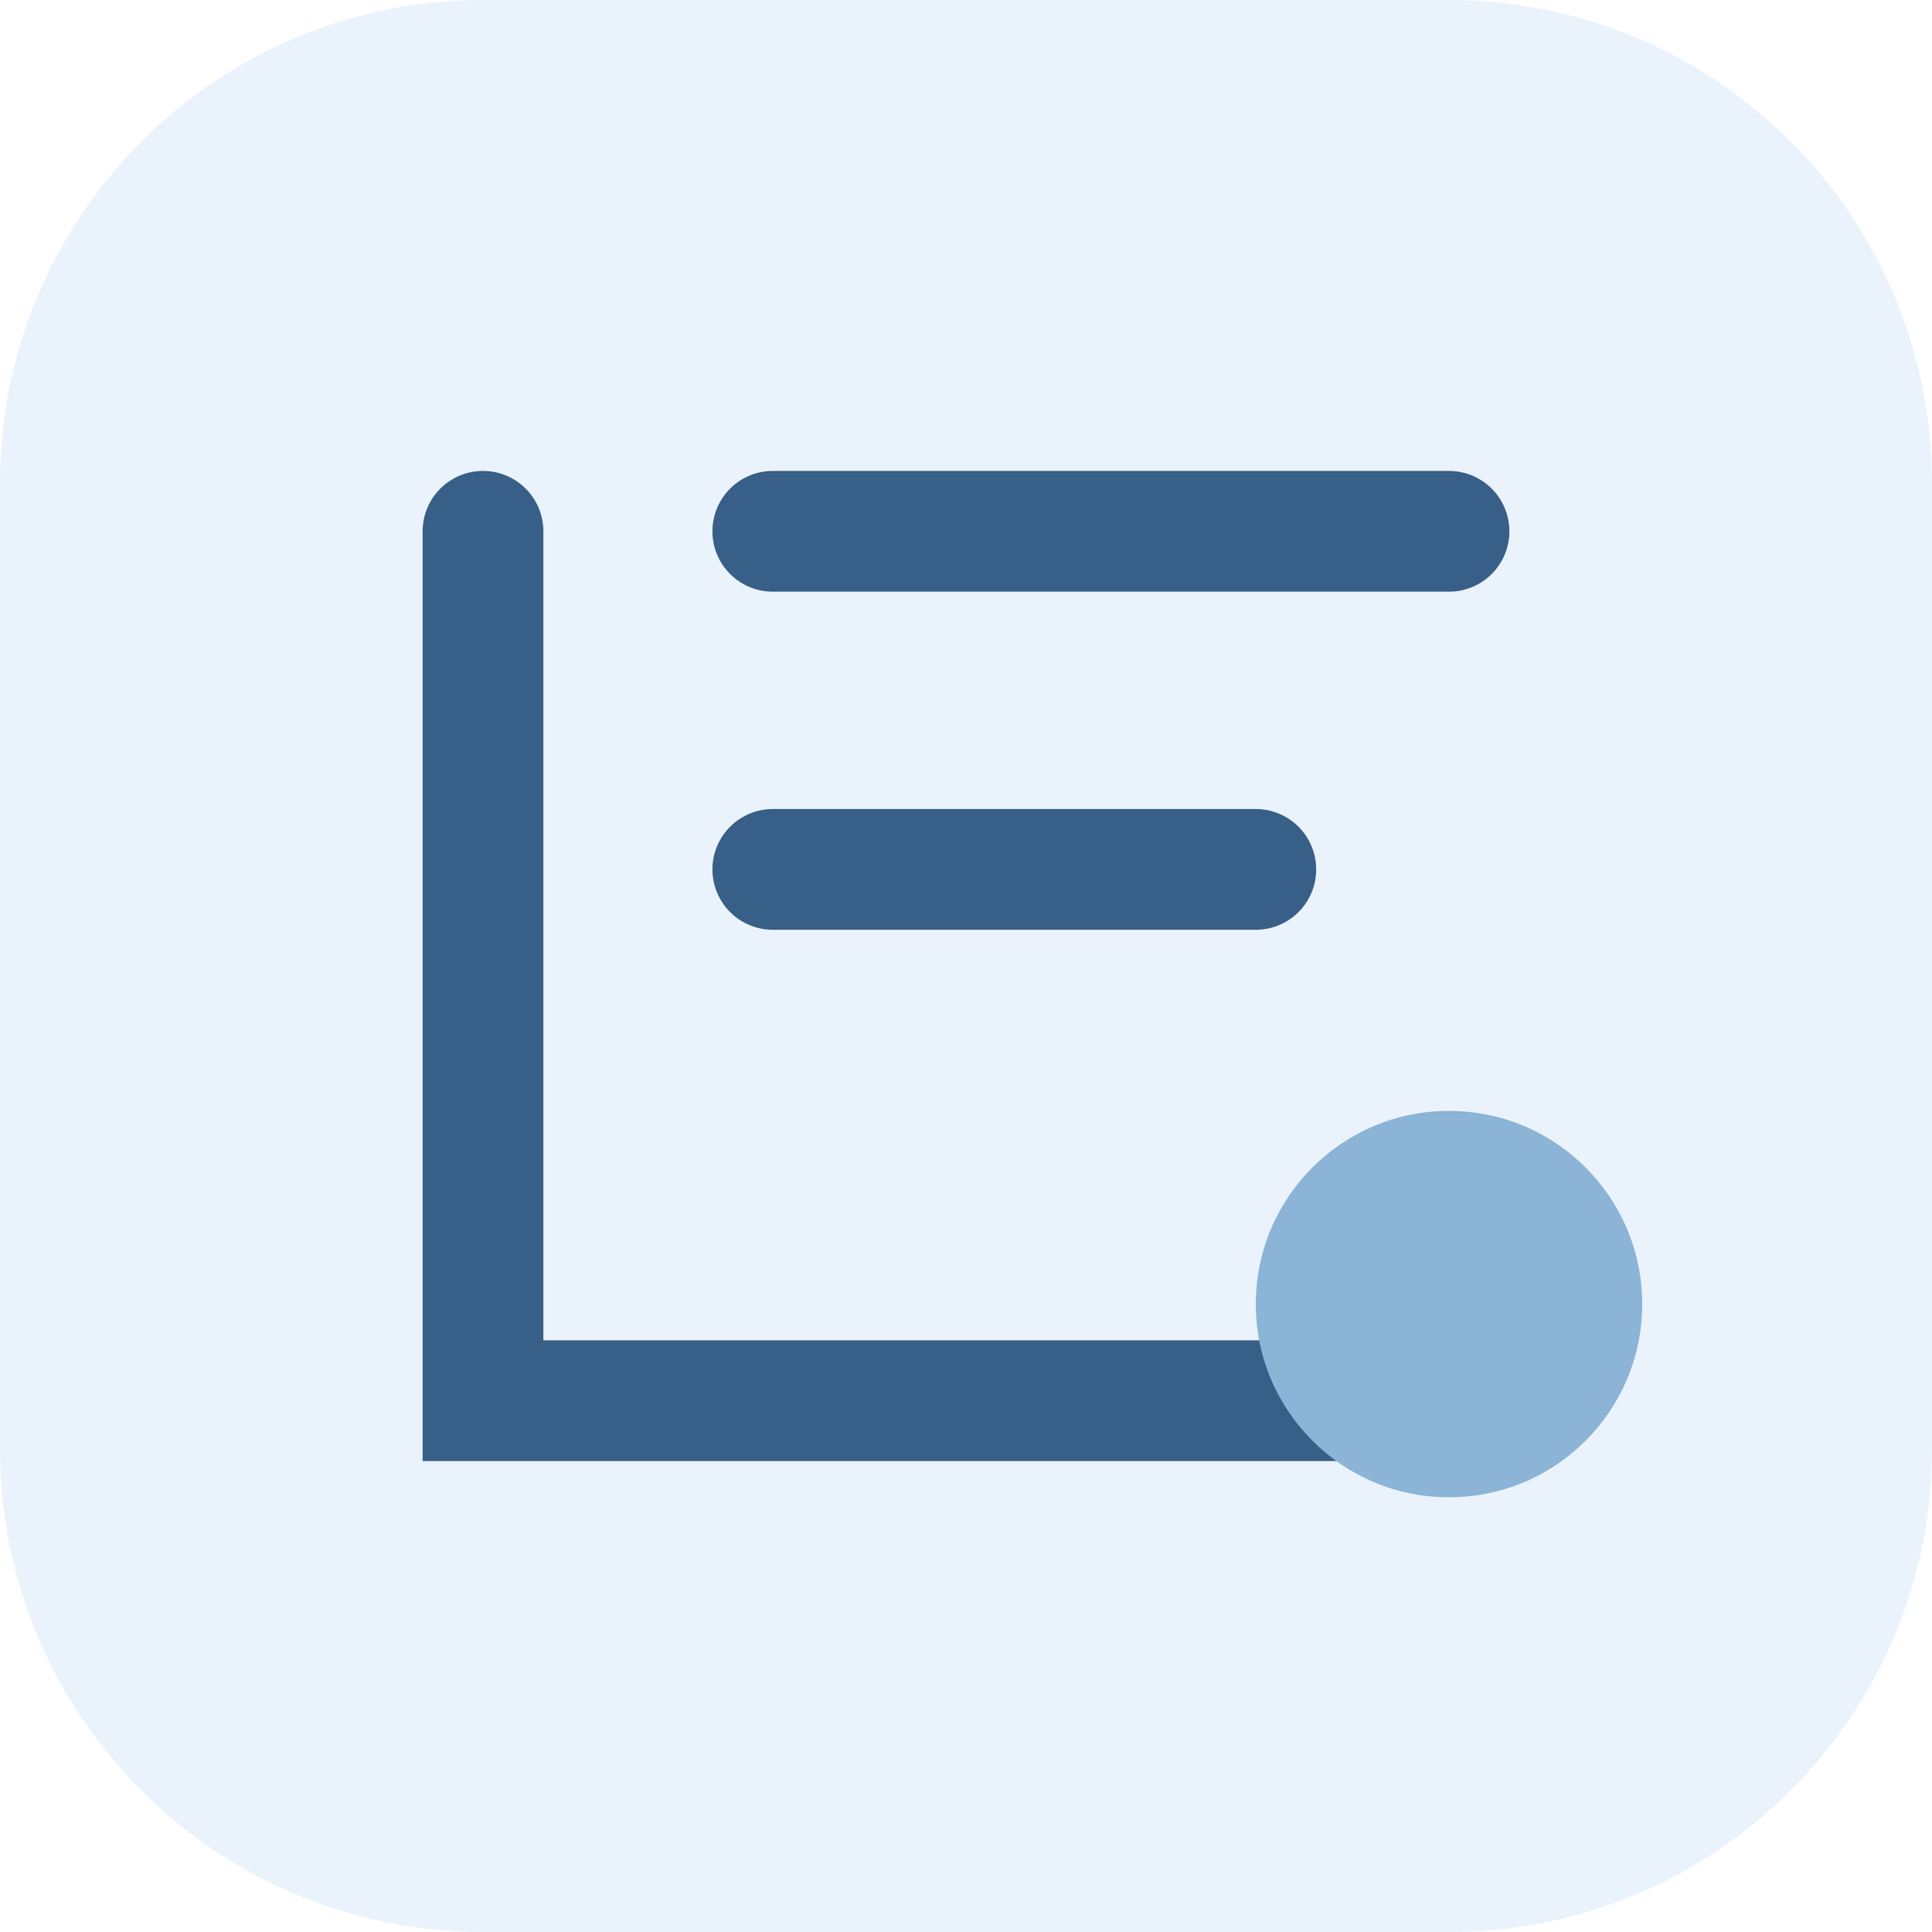
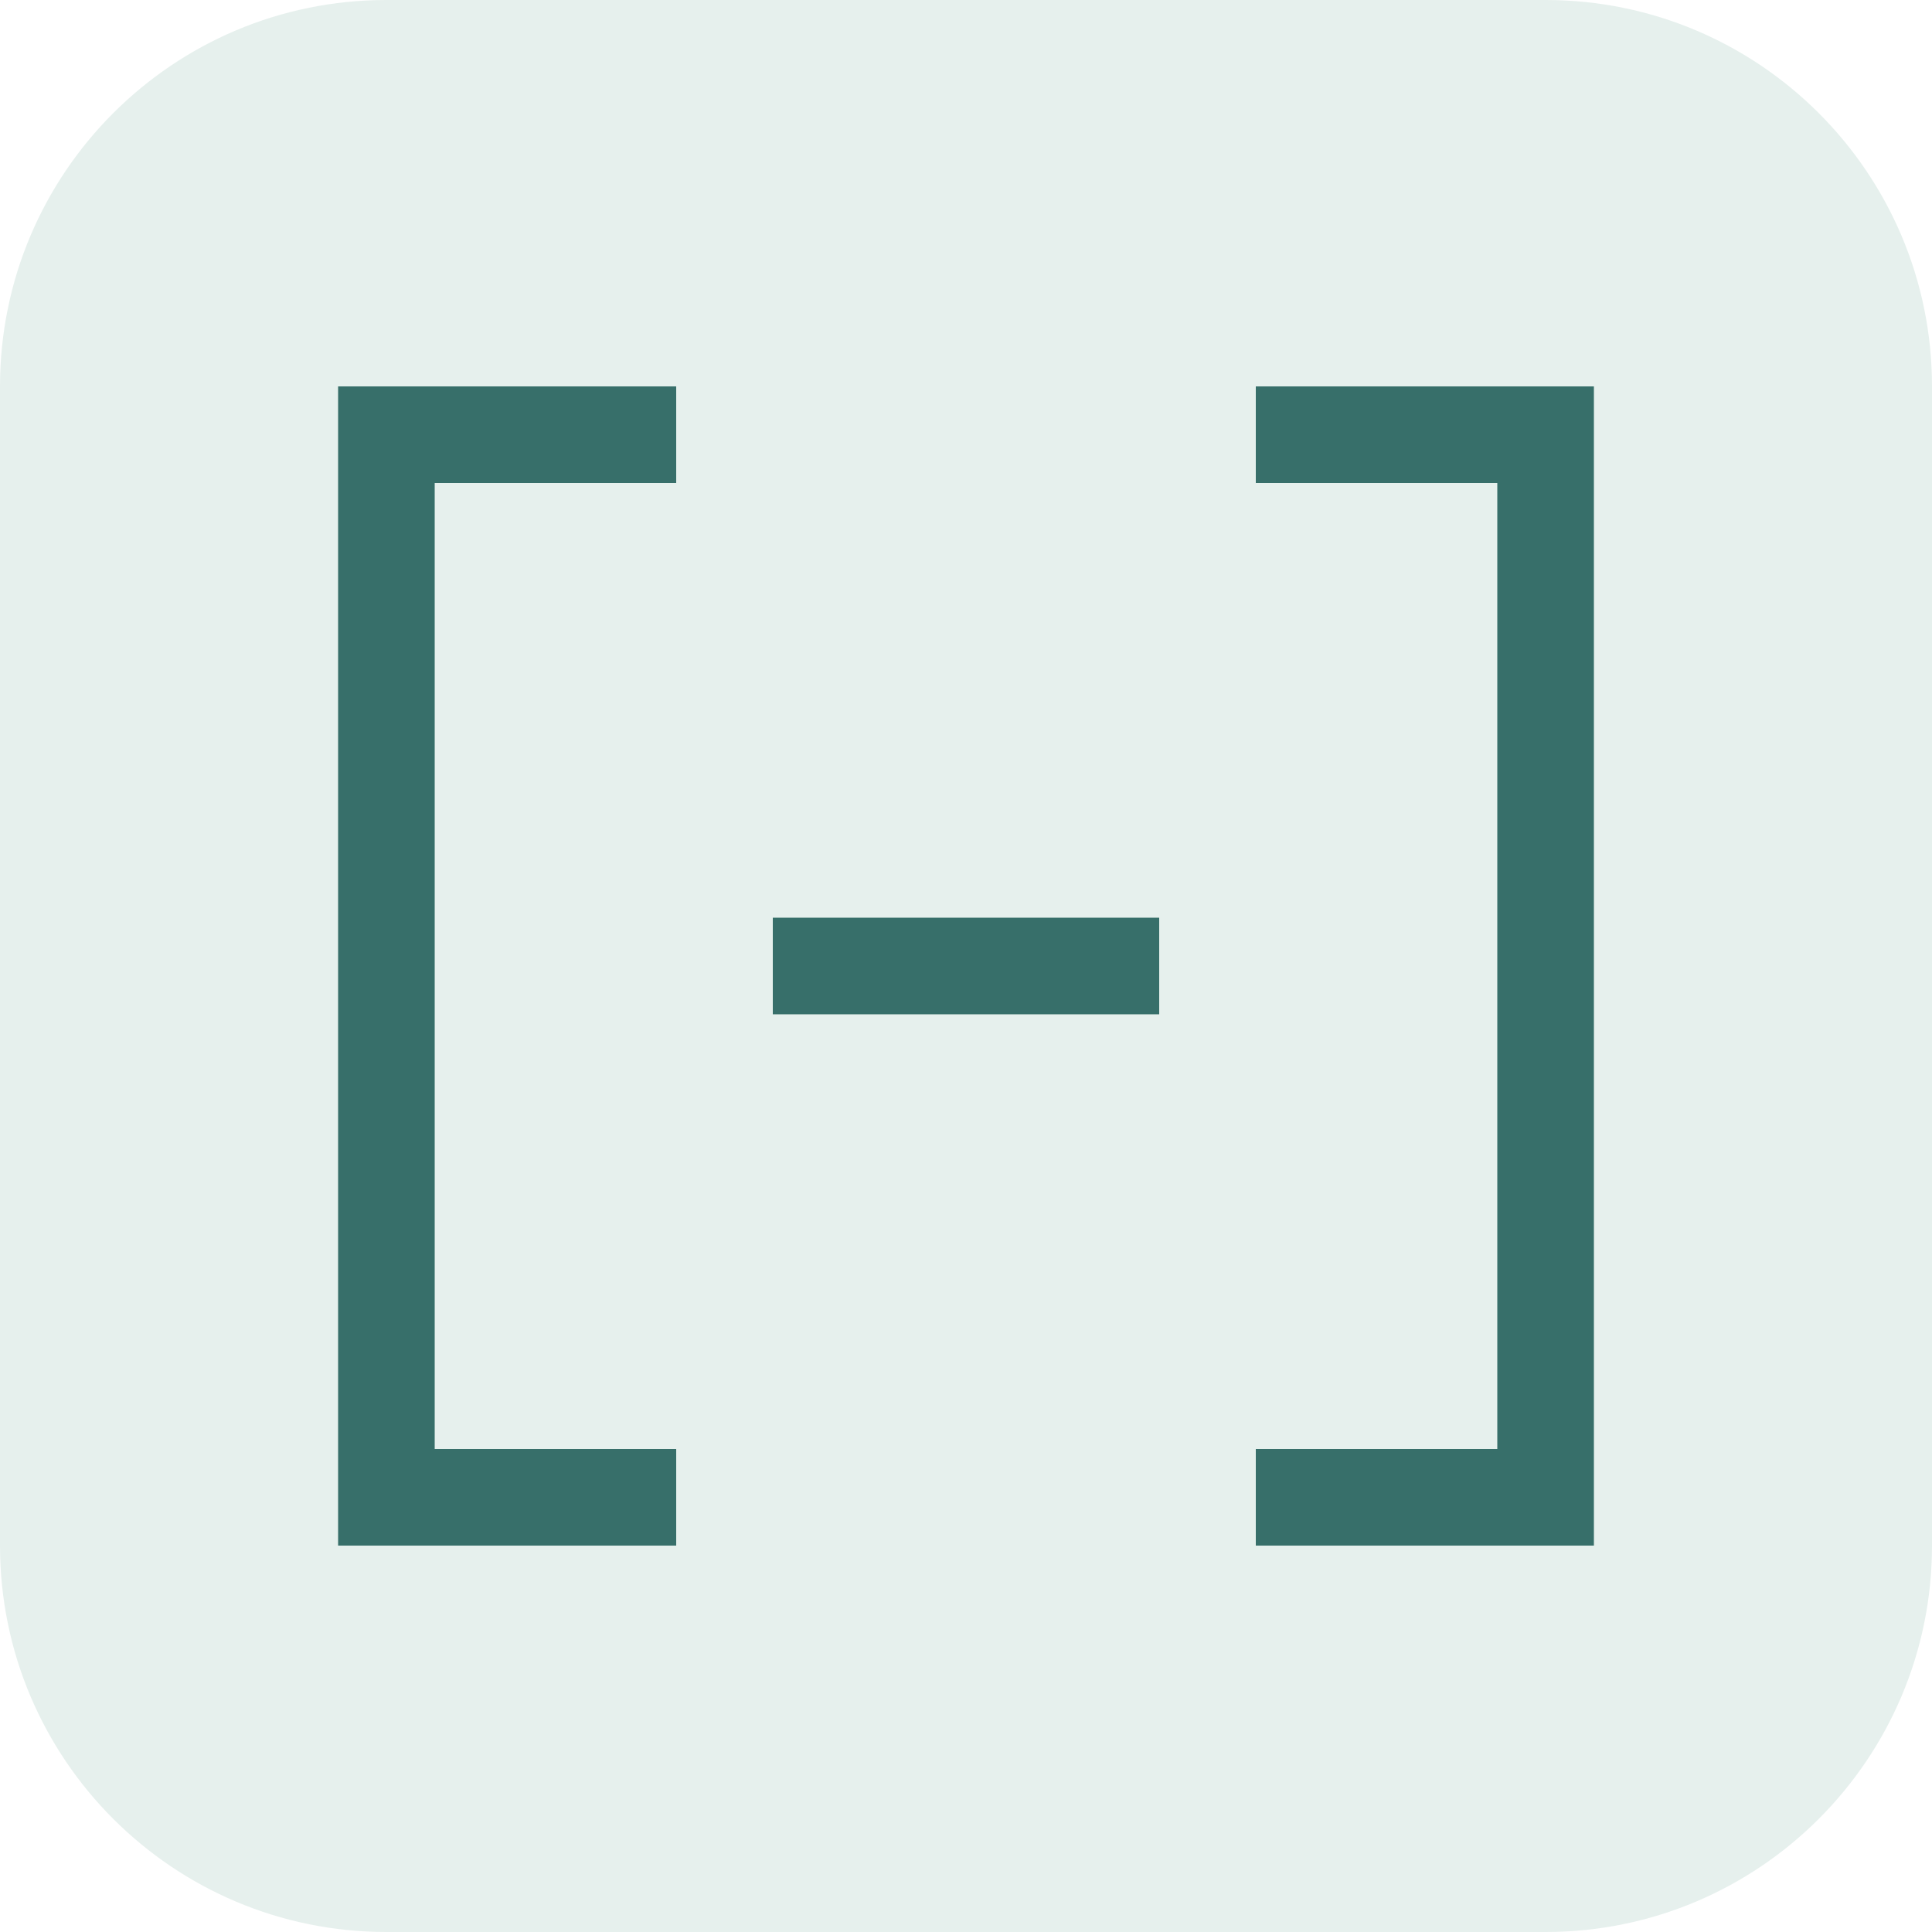
<svg xmlns="http://www.w3.org/2000/svg" viewBox="0 0 40 40">
-   <rect width="40" height="40" rx="10" fill="#eaf3fb" />
-   <path d="M10 11v18h20M16 11h14M16 18h10" fill="none" stroke="#375f87" stroke-width="2.5" stroke-linecap="round" />
-   <circle cx="30" cy="27" r="4" fill="#8bb4d6" />
+   <rect width="40" height="40" rx="8" fill="#e6f0ed" />
+   <path d="M14 9H8v22h6M26 9h6v22h-6M16 20h8" fill="none" stroke="#376f6a" stroke-width="2" />
</svg>
